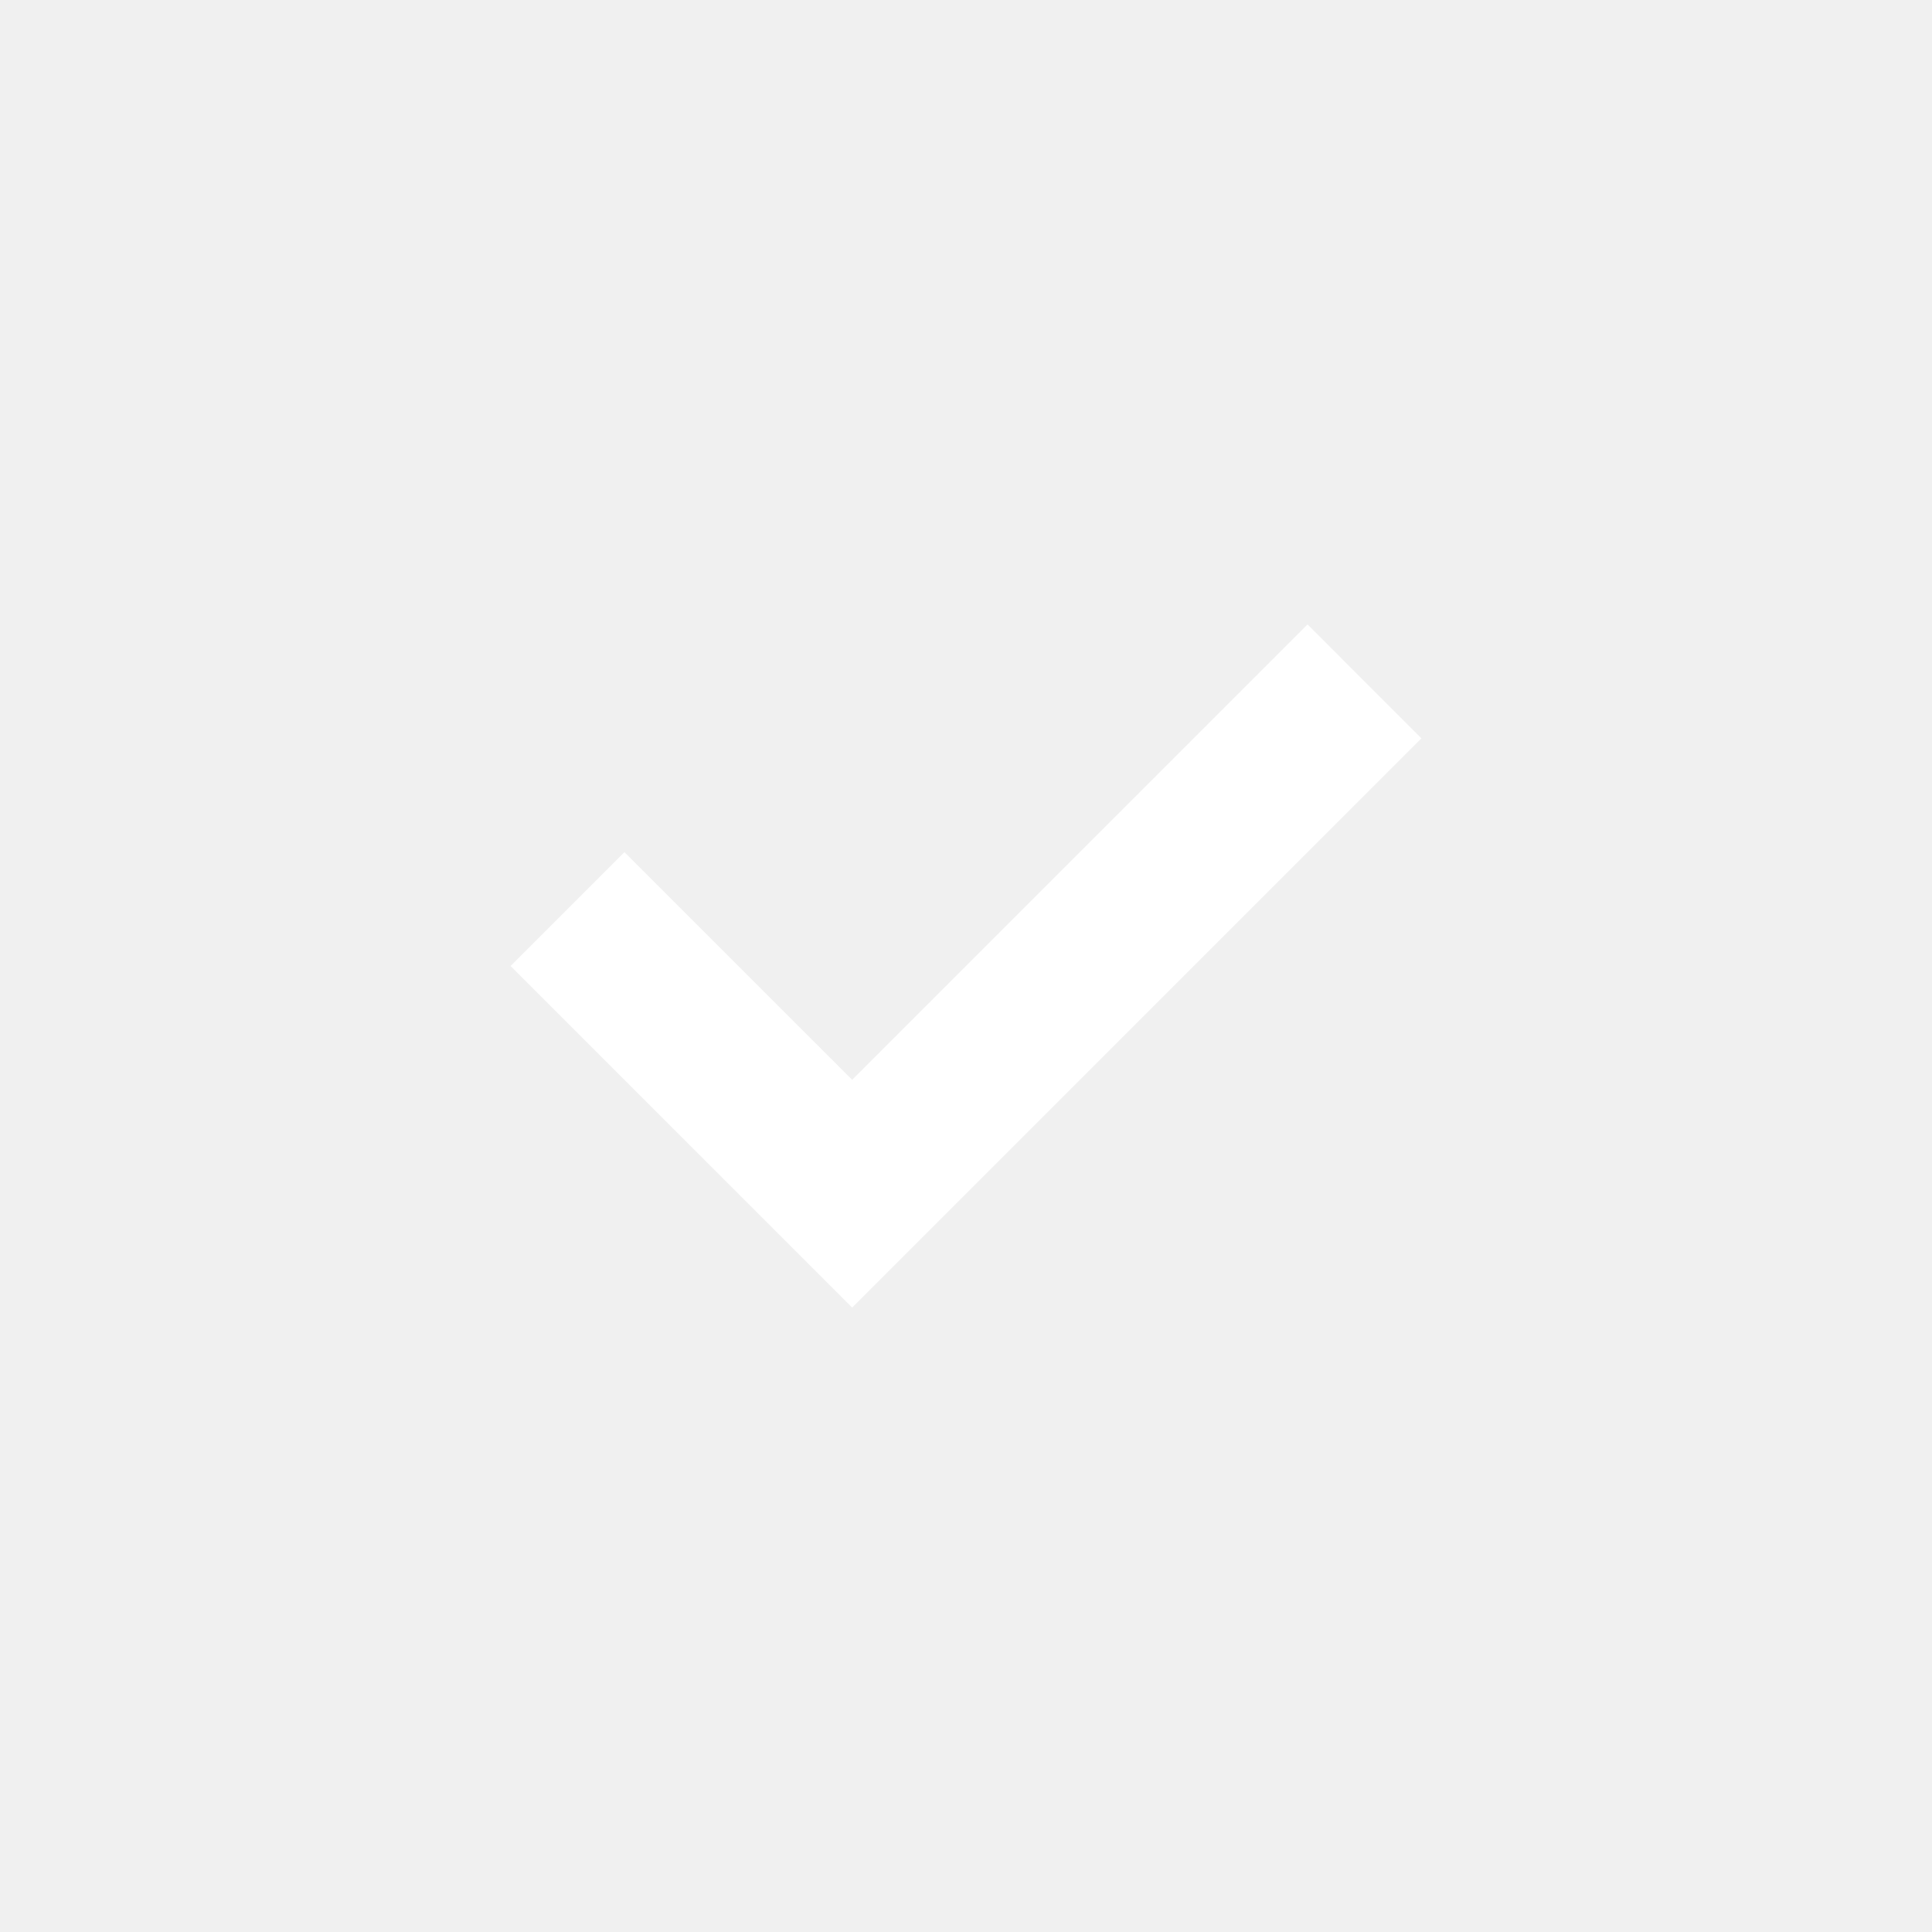
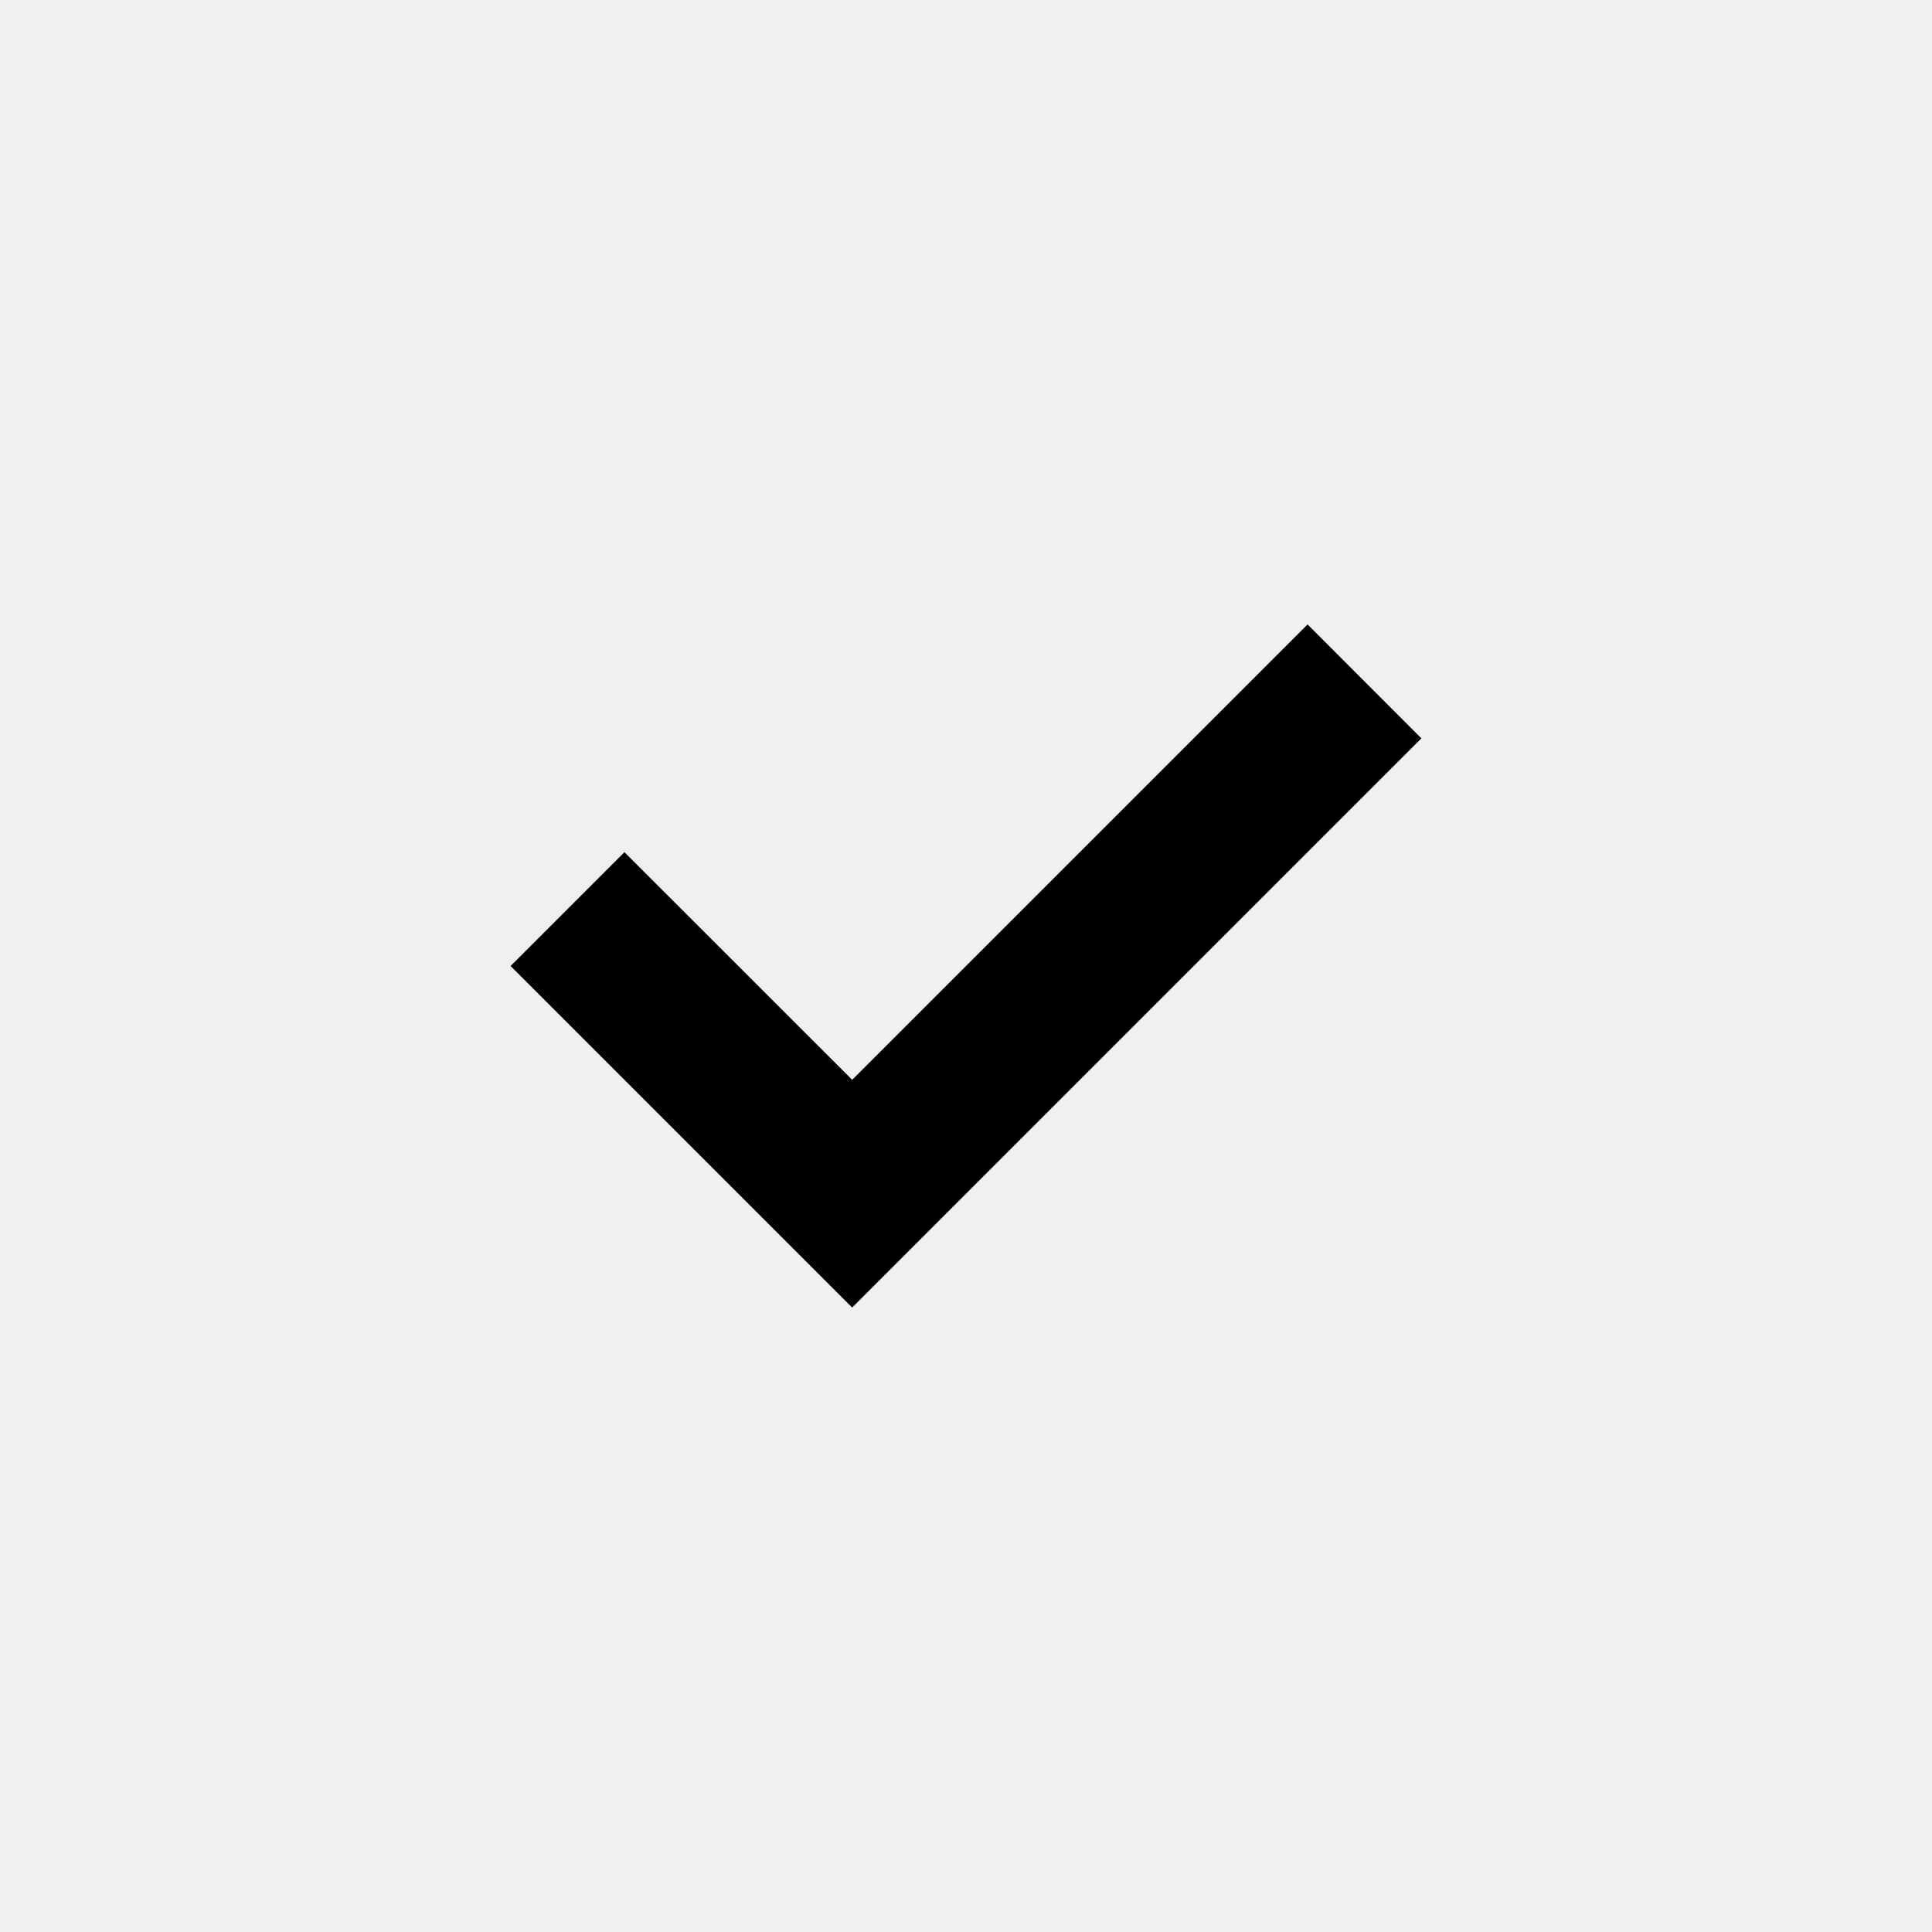
<svg xmlns="http://www.w3.org/2000/svg" width="24" height="24" viewBox="0 0 24 24" fill="none">
-   <path d="M10.586 13.414L7.757 10.586L6.343 12L10.586 16.243L17.657 9.172L16.243 7.757L10.586 13.414Z" fill="white" />
+   <path d="M10.586 13.414L7.757 10.586L6.343 12L10.586 16.243L17.657 9.172L16.243 7.757L10.586 13.414Z" fill="black" />
</svg>
